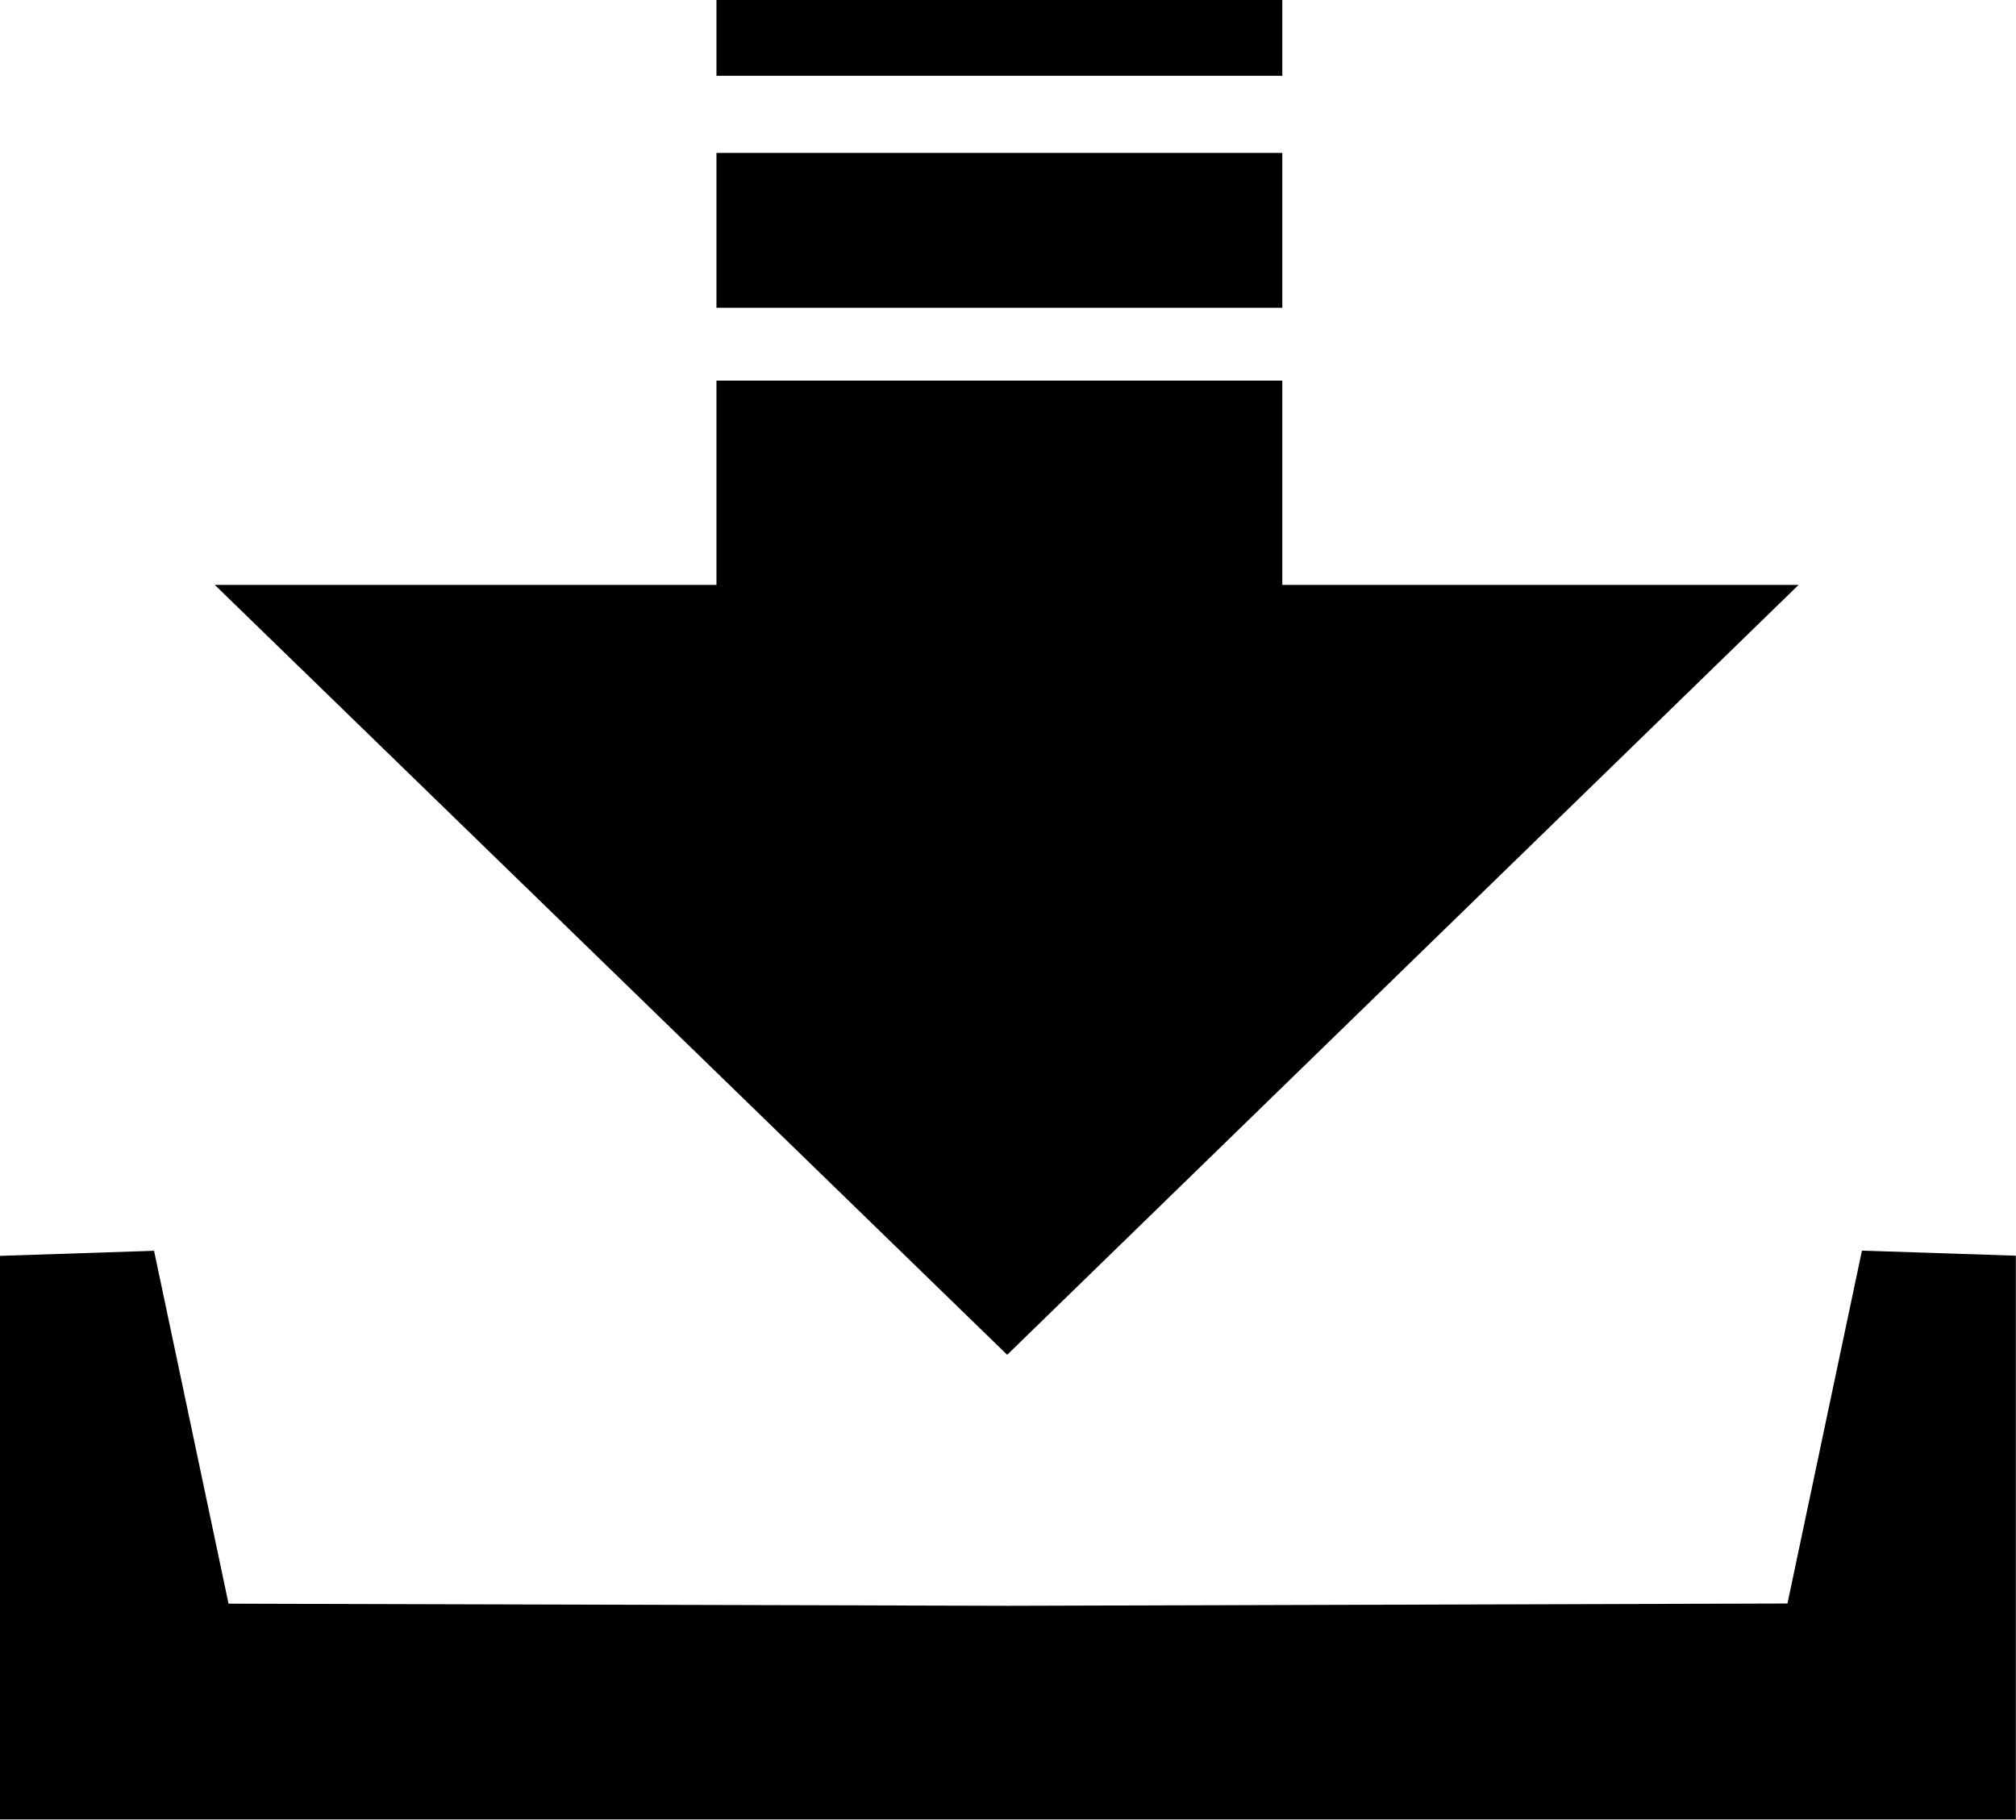
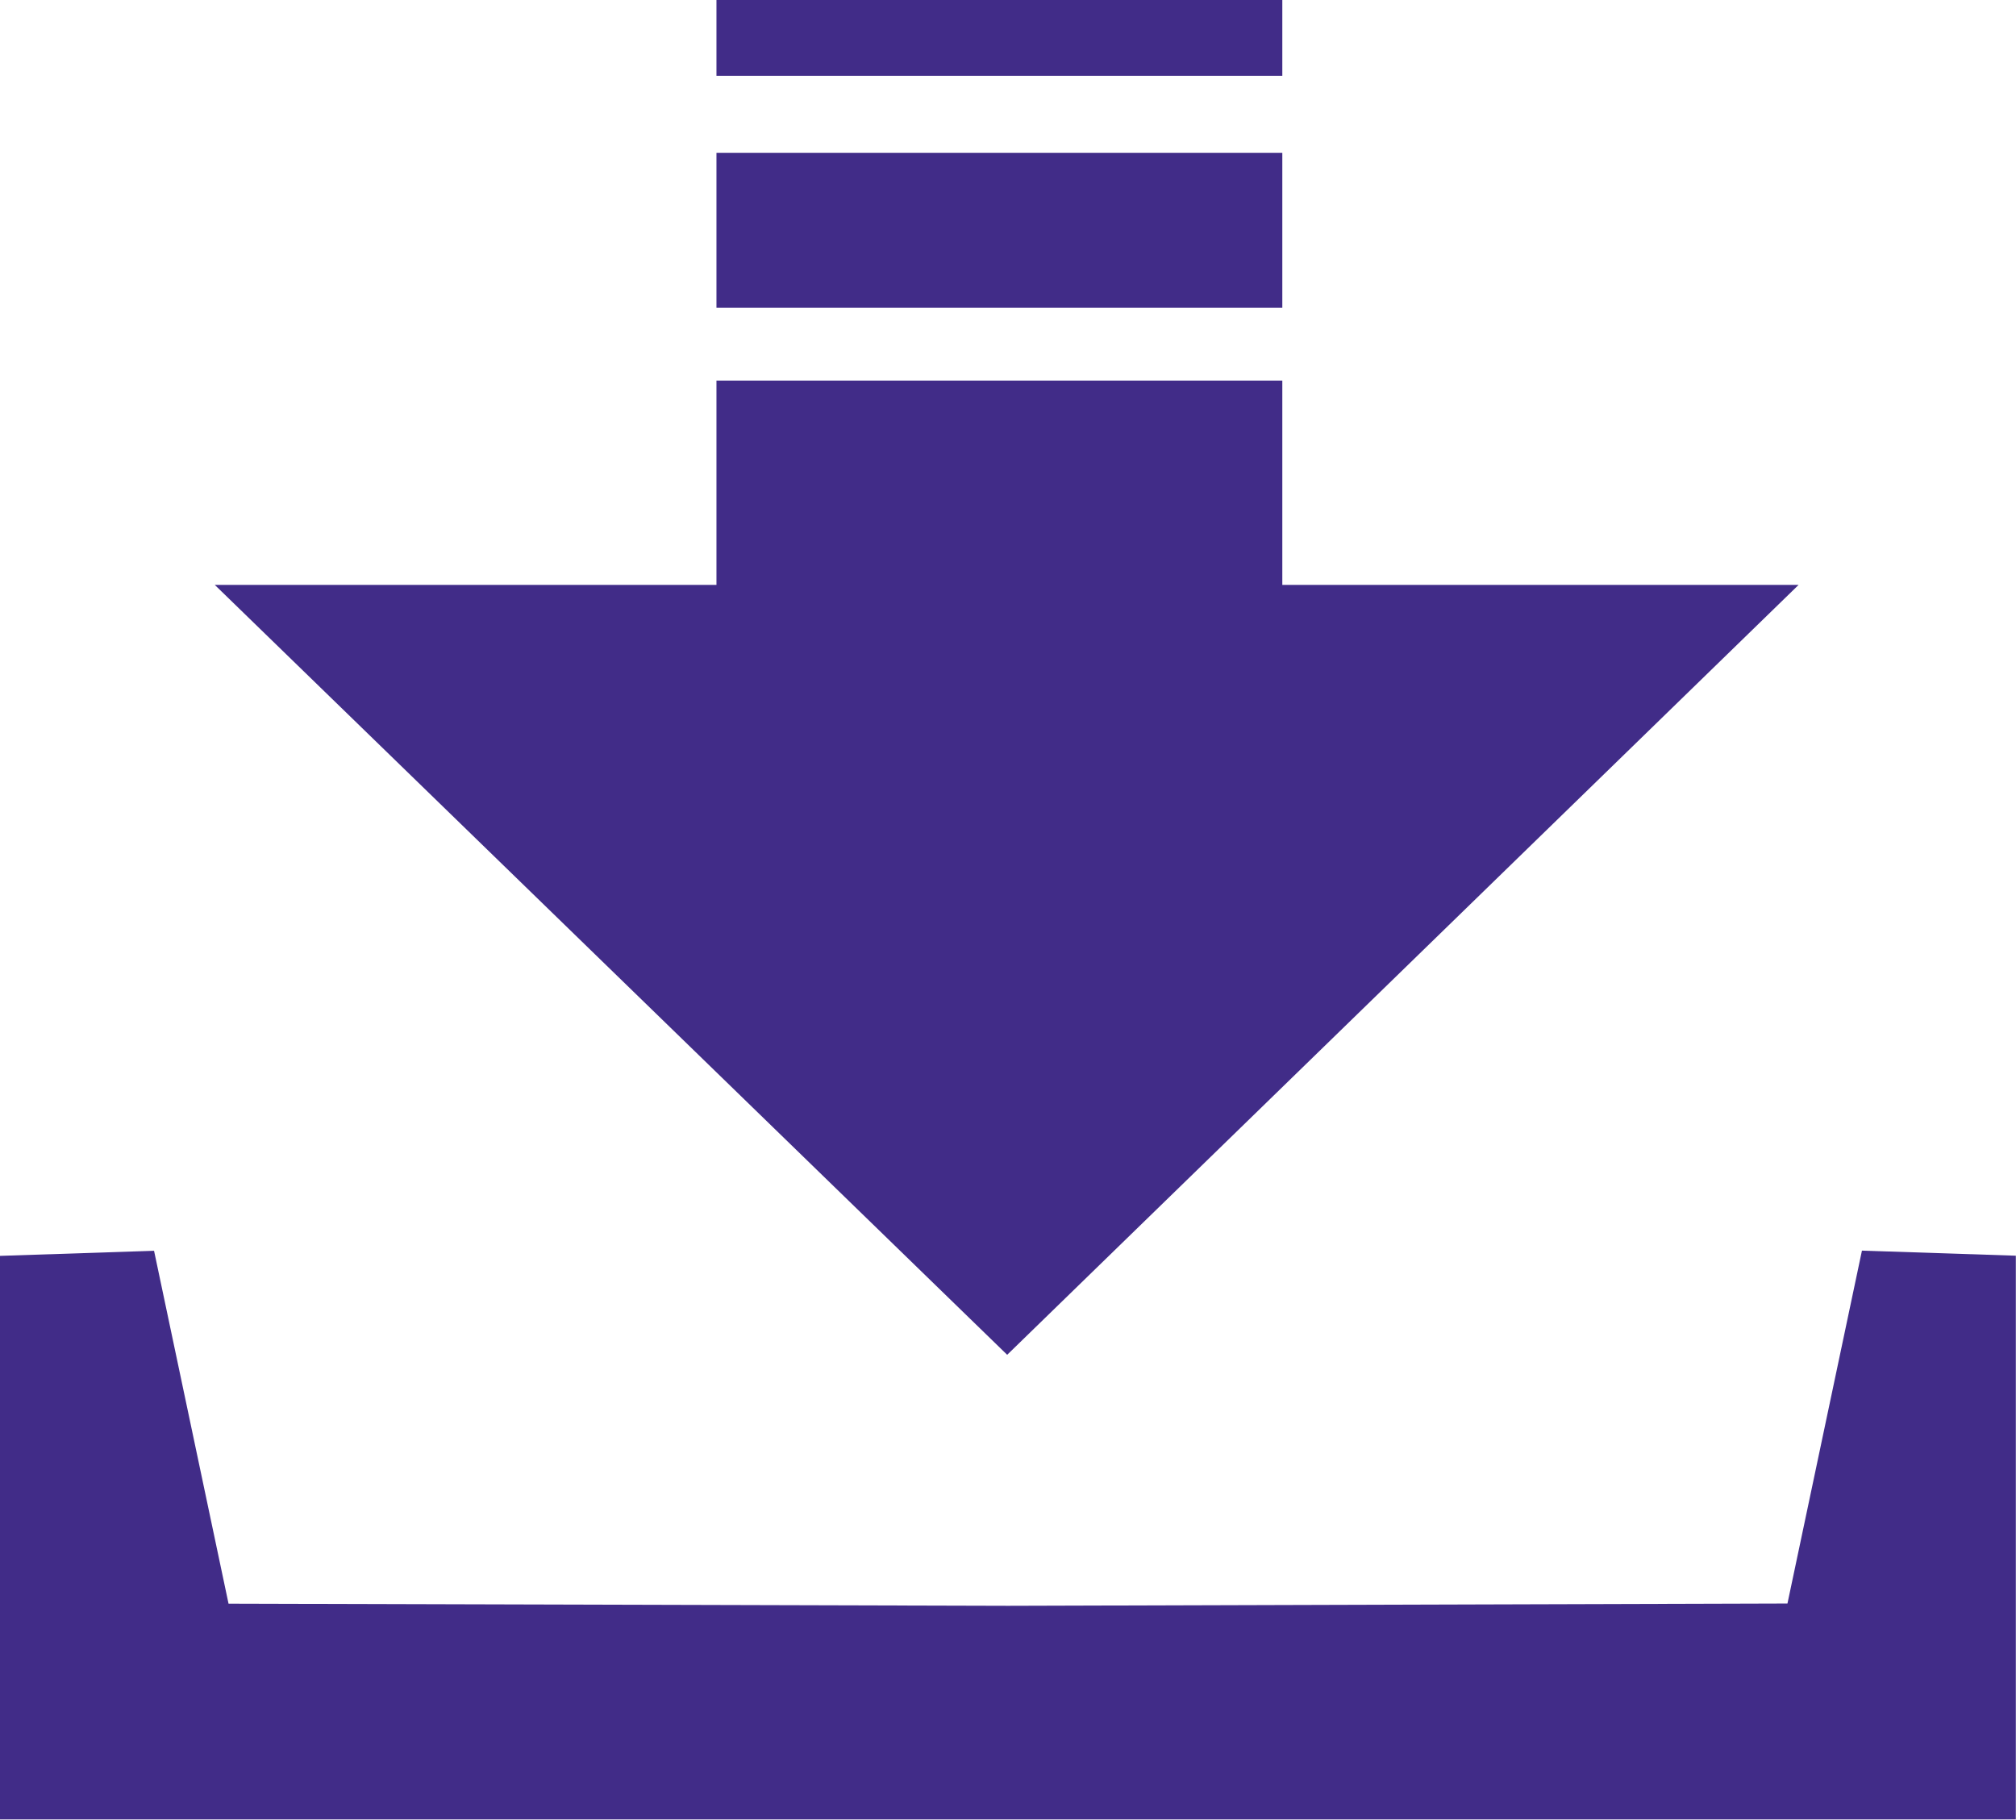
<svg xmlns="http://www.w3.org/2000/svg" version="1.1" id="Layer_1" x="0px" y="0px" viewBox="0 0 122.88 110.9" style="enable-background:new 0 0 122.88 110.9" xml:space="preserve">
-   <style type="text/css">.st0{fill-rule:evenodd;clip-rule:evenodd;}</style>
+   <style type="text/css">.st0{fill:#412c88;fill-rule:evenodd;clip-rule:evenodd;}</style>
  <g>
    <path class="st0" d="M13.09,35.65h30.58V23.2l34.49,0v12.45l31.47,0L61.39,82.58L13.09,35.65L13.09,35.65z M61.44,97.88l47.51-0.14 l4.54-21.51l9.38,0.31v34.36L0,110.9V76.55l9.39-0.31l4.54,21.51L61.44,97.88L61.44,97.88L61.44,97.88z M43.67,0h34.49v4.62H43.67 V0L43.67,0z M43.67,9.32h34.49v9.44H43.67V9.32L43.67,9.32z" />
  </g>
</svg>
